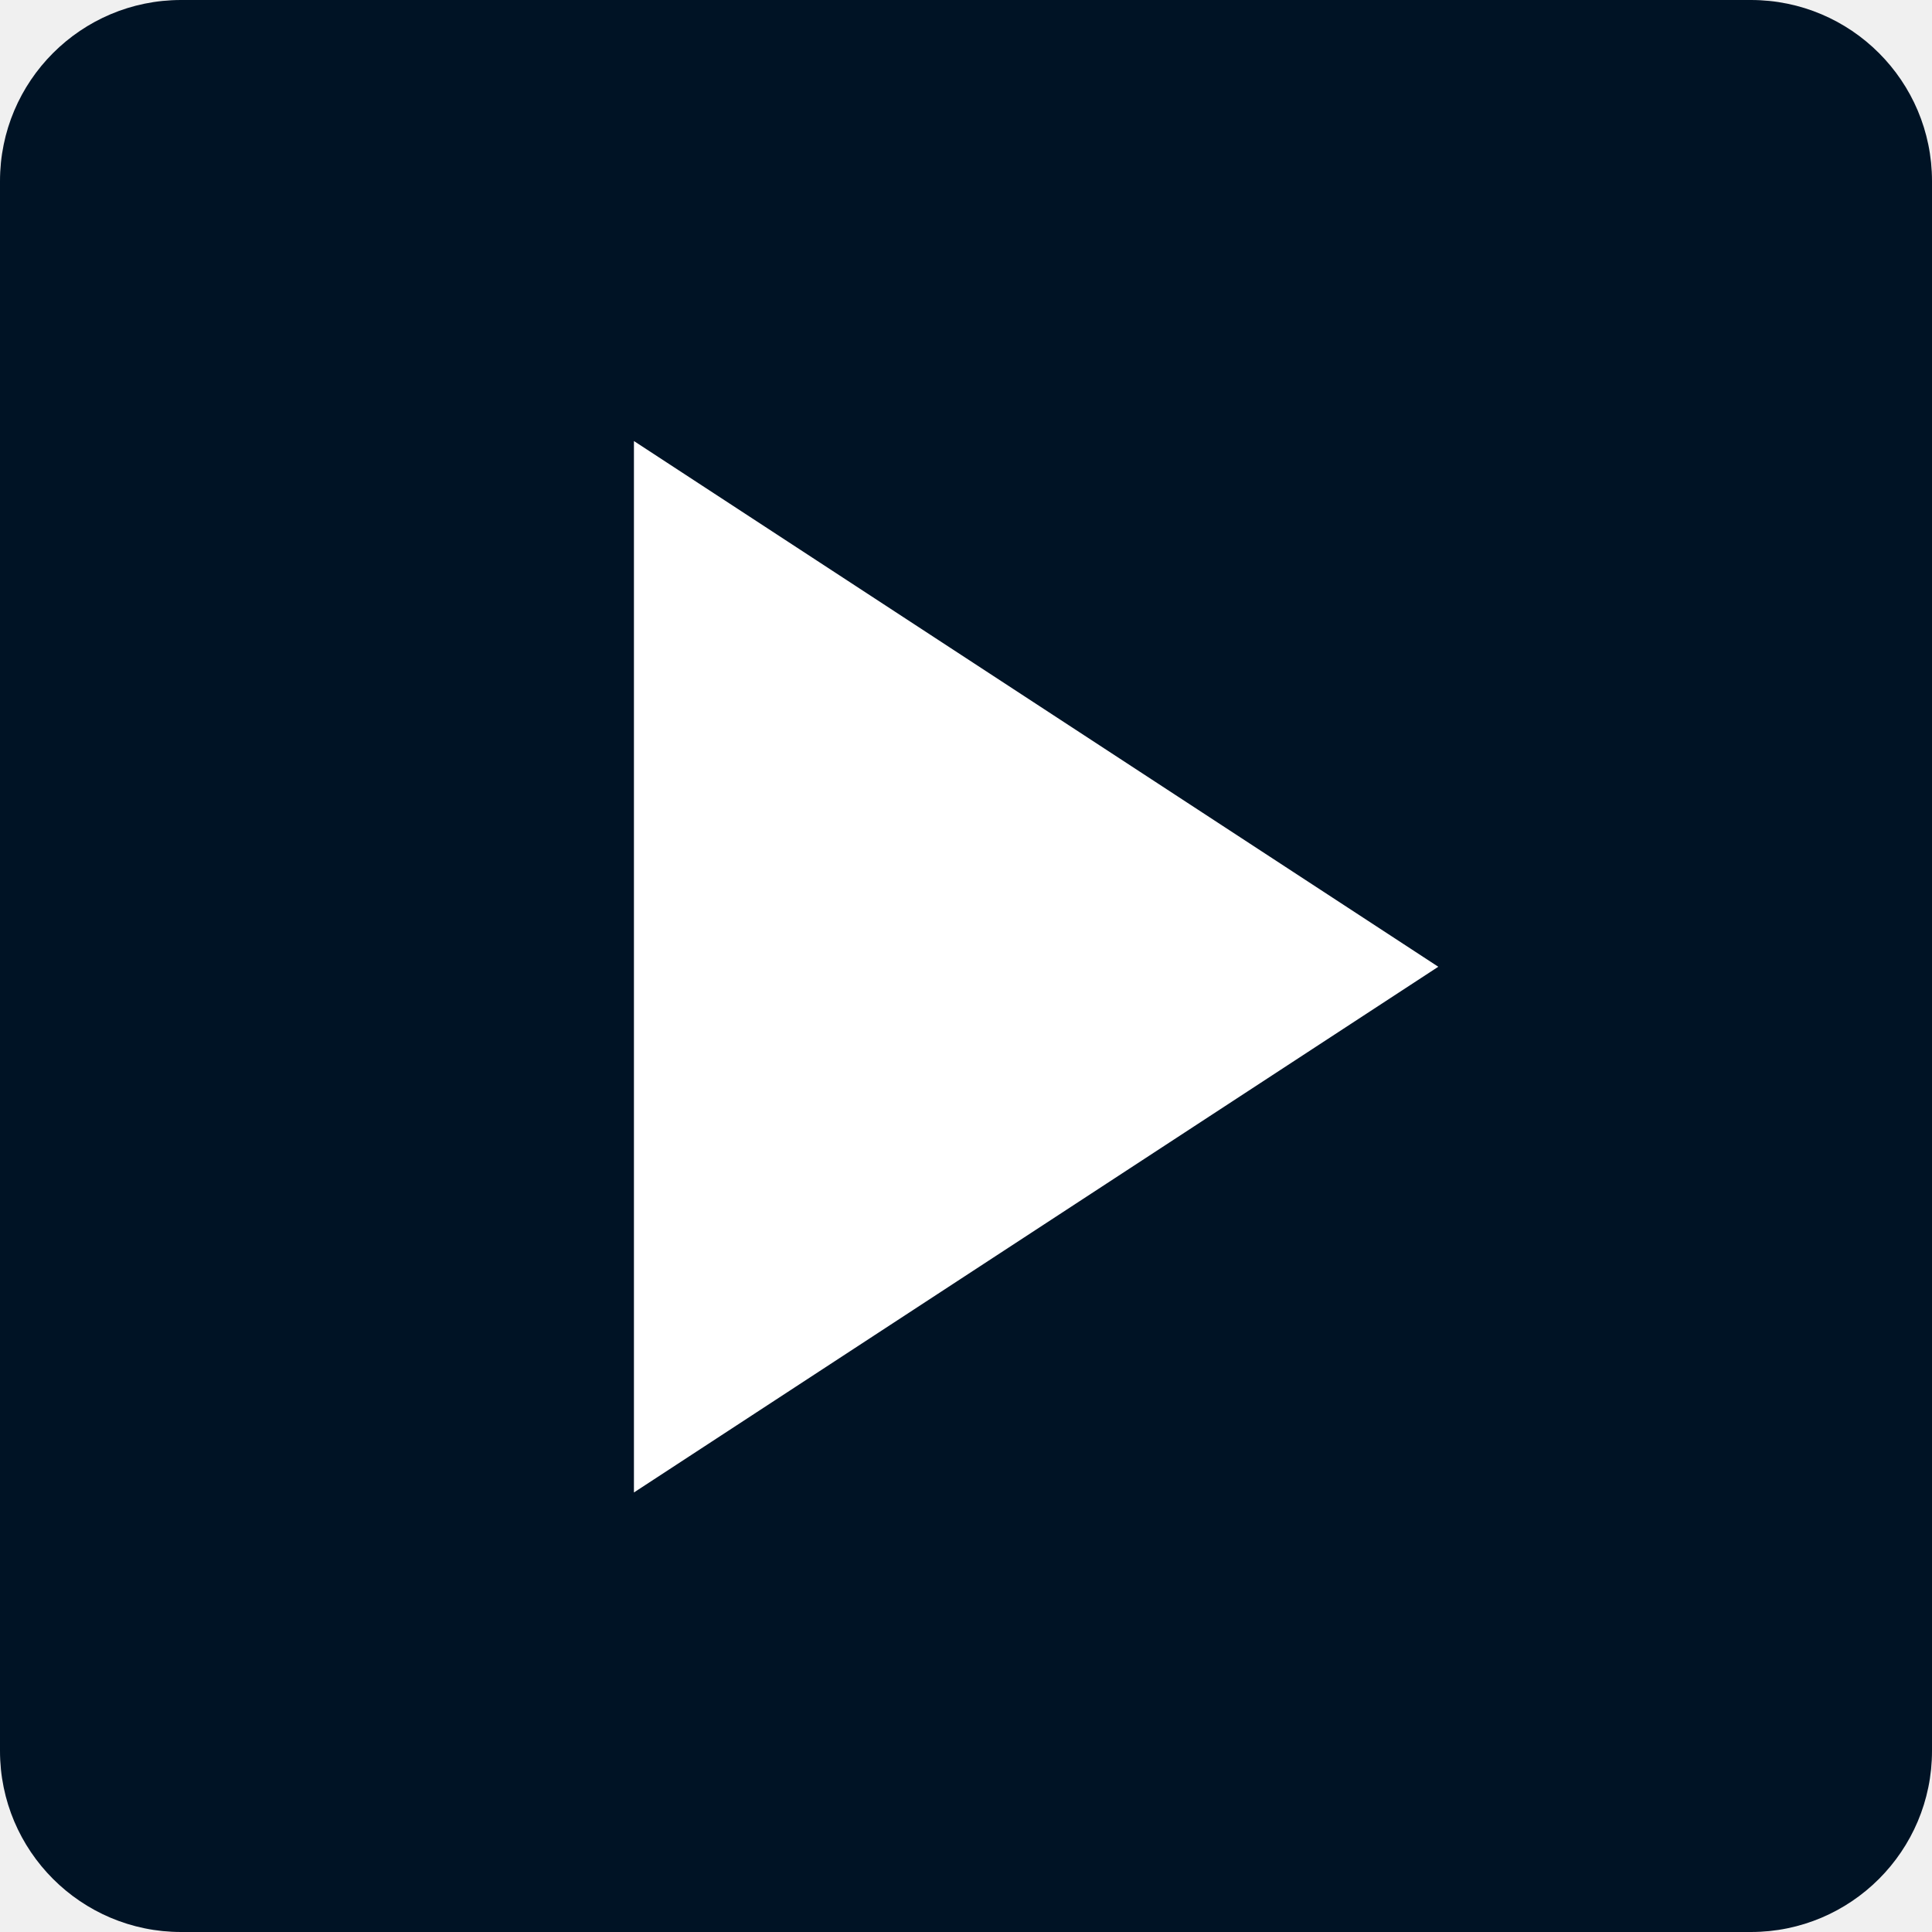
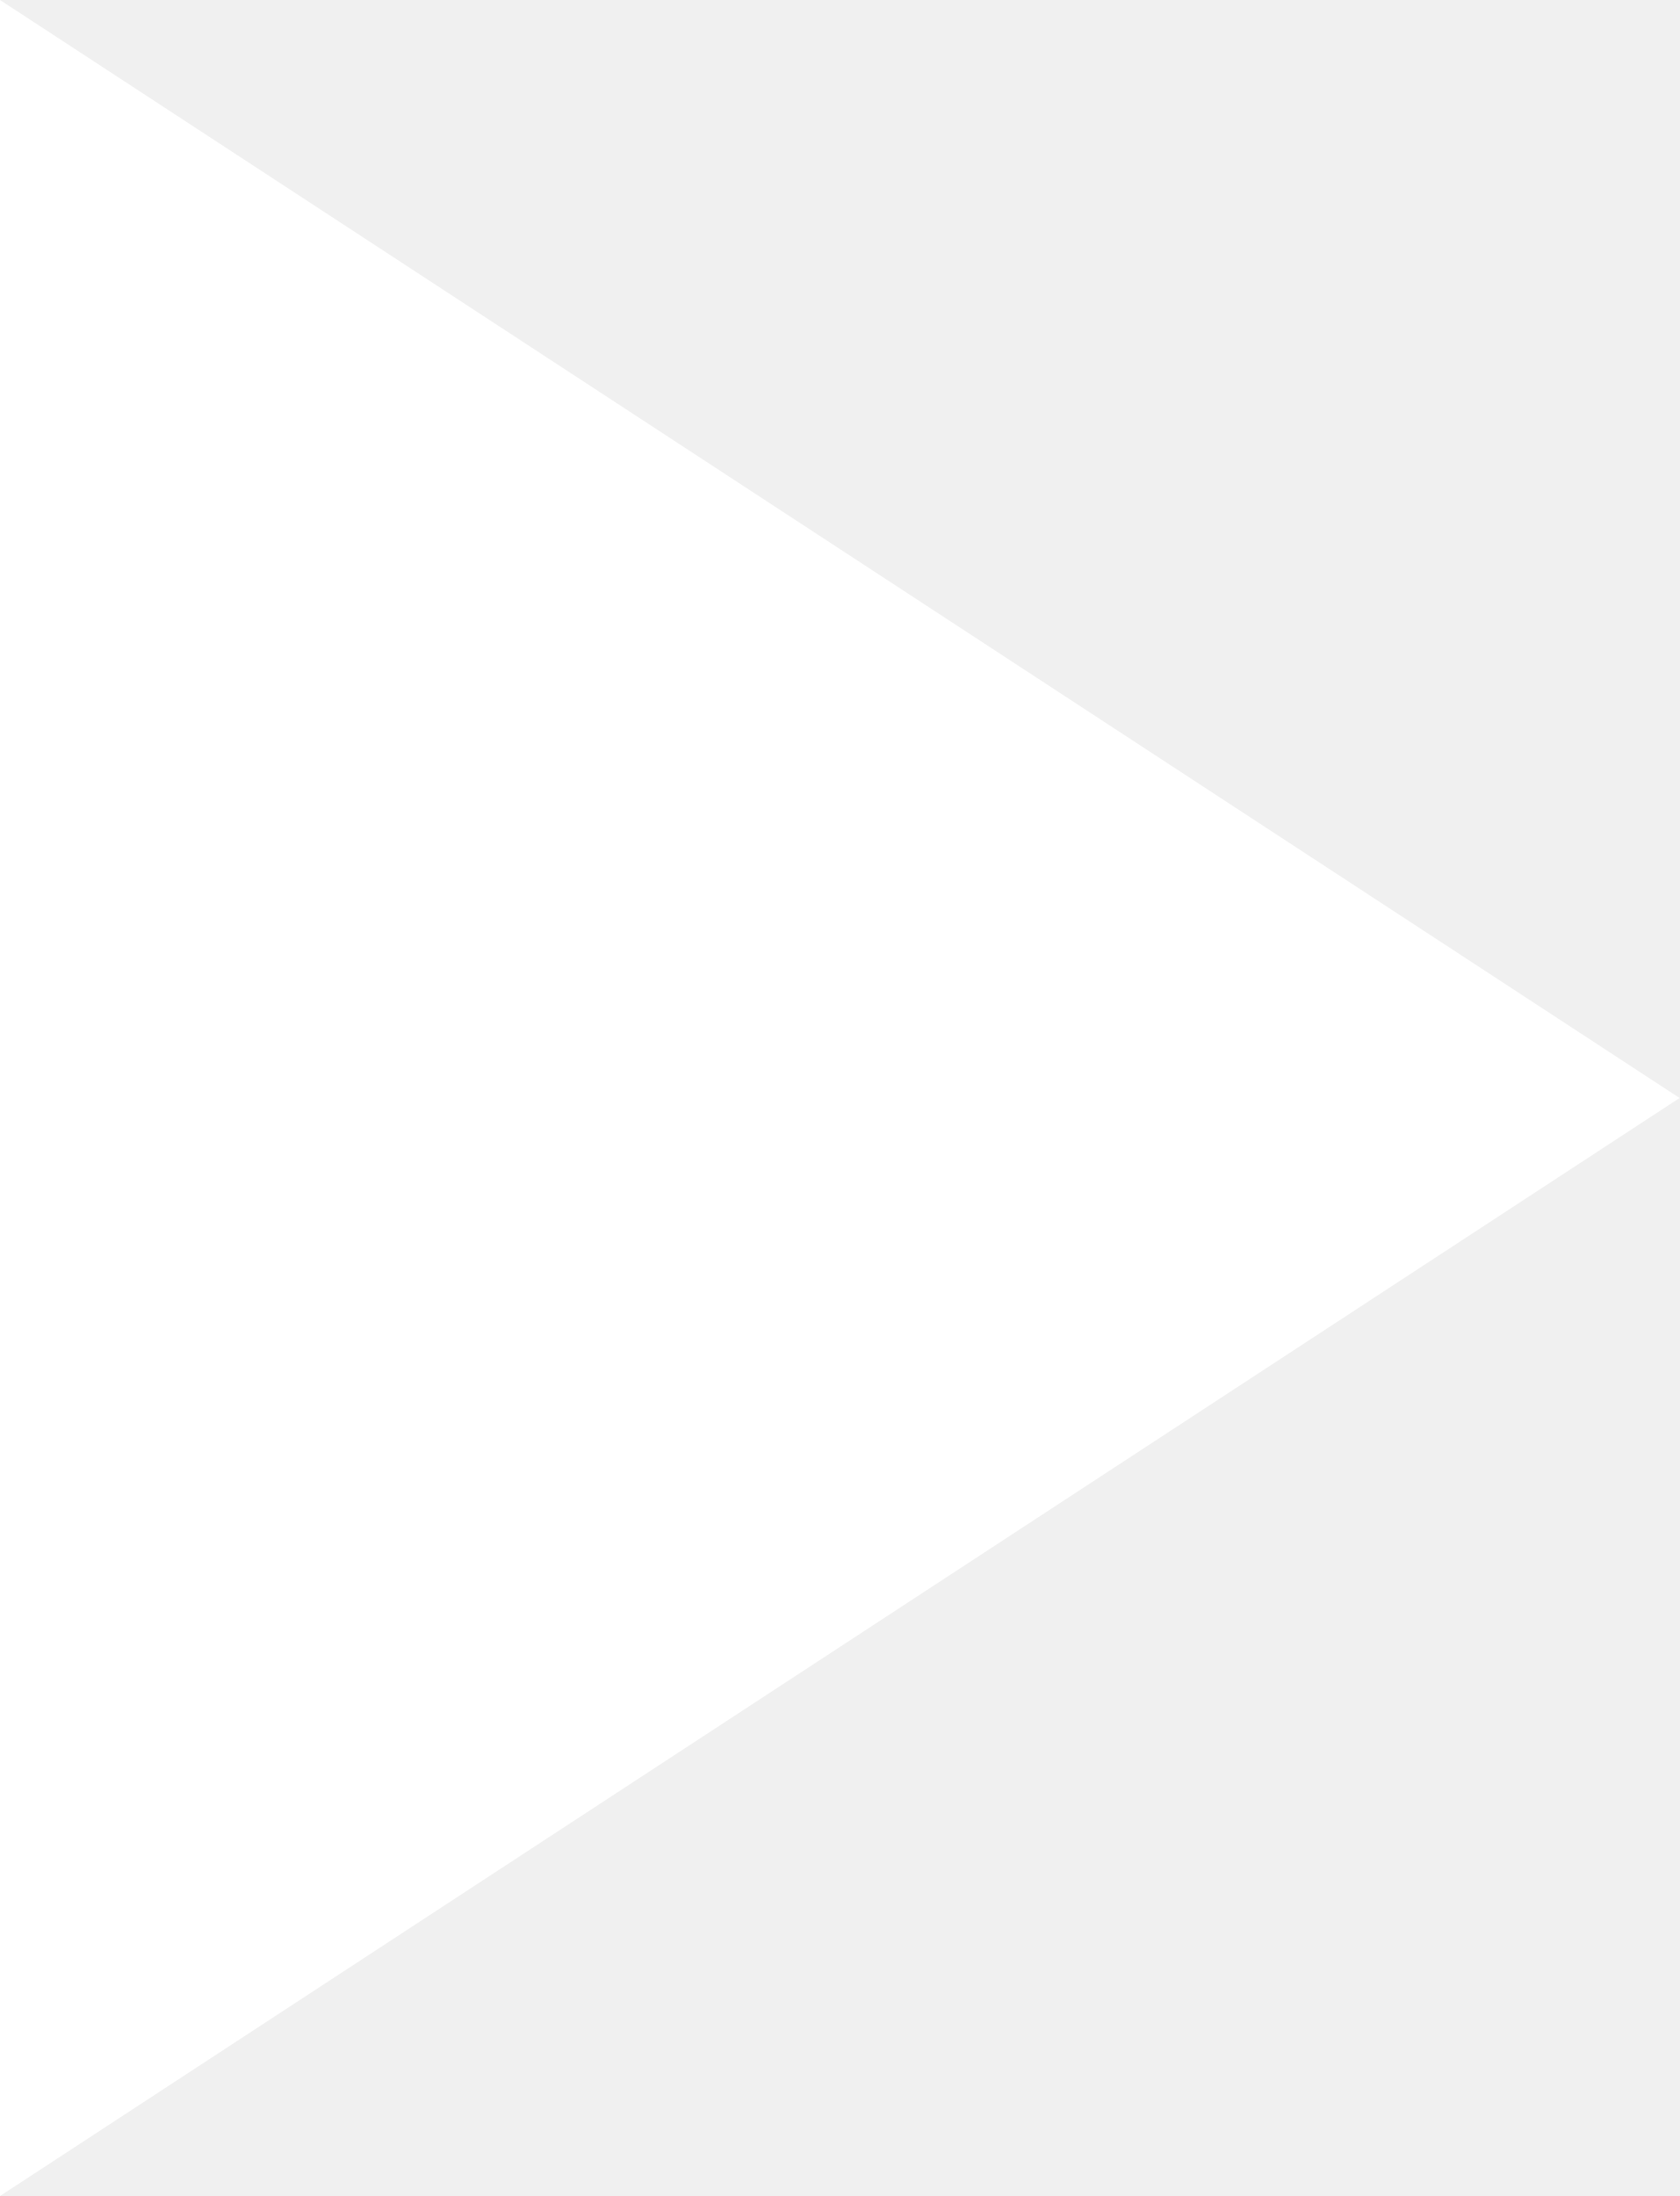
- <svg xmlns="http://www.w3.org/2000/svg" id="Layer_2" data-name="Layer 2" viewBox="0 0 128 128">
+ <svg xmlns="http://www.w3.org/2000/svg" id="Layer_2" data-name="Layer 2" viewBox="0 0 36.2 47.32">
  <defs>
    <style>
      .cls-1 {
        fill: #fff;
      }
- 
-       .cls-2 {
-         fill: #001325;
-       }
    </style>
  </defs>
  <g id="Youtube">
-     <rect class="cls-2" width="128" height="128" rx="12" ry="12" />
-     <polygon class="cls-1" points="42 98.88 42 29.22 95.29 64.05 42 98.88" />
+     <polygon class="cls-1" points="0 47.32 0 0 36.2 23.66 0 47.32" />
  </g>
</svg>
